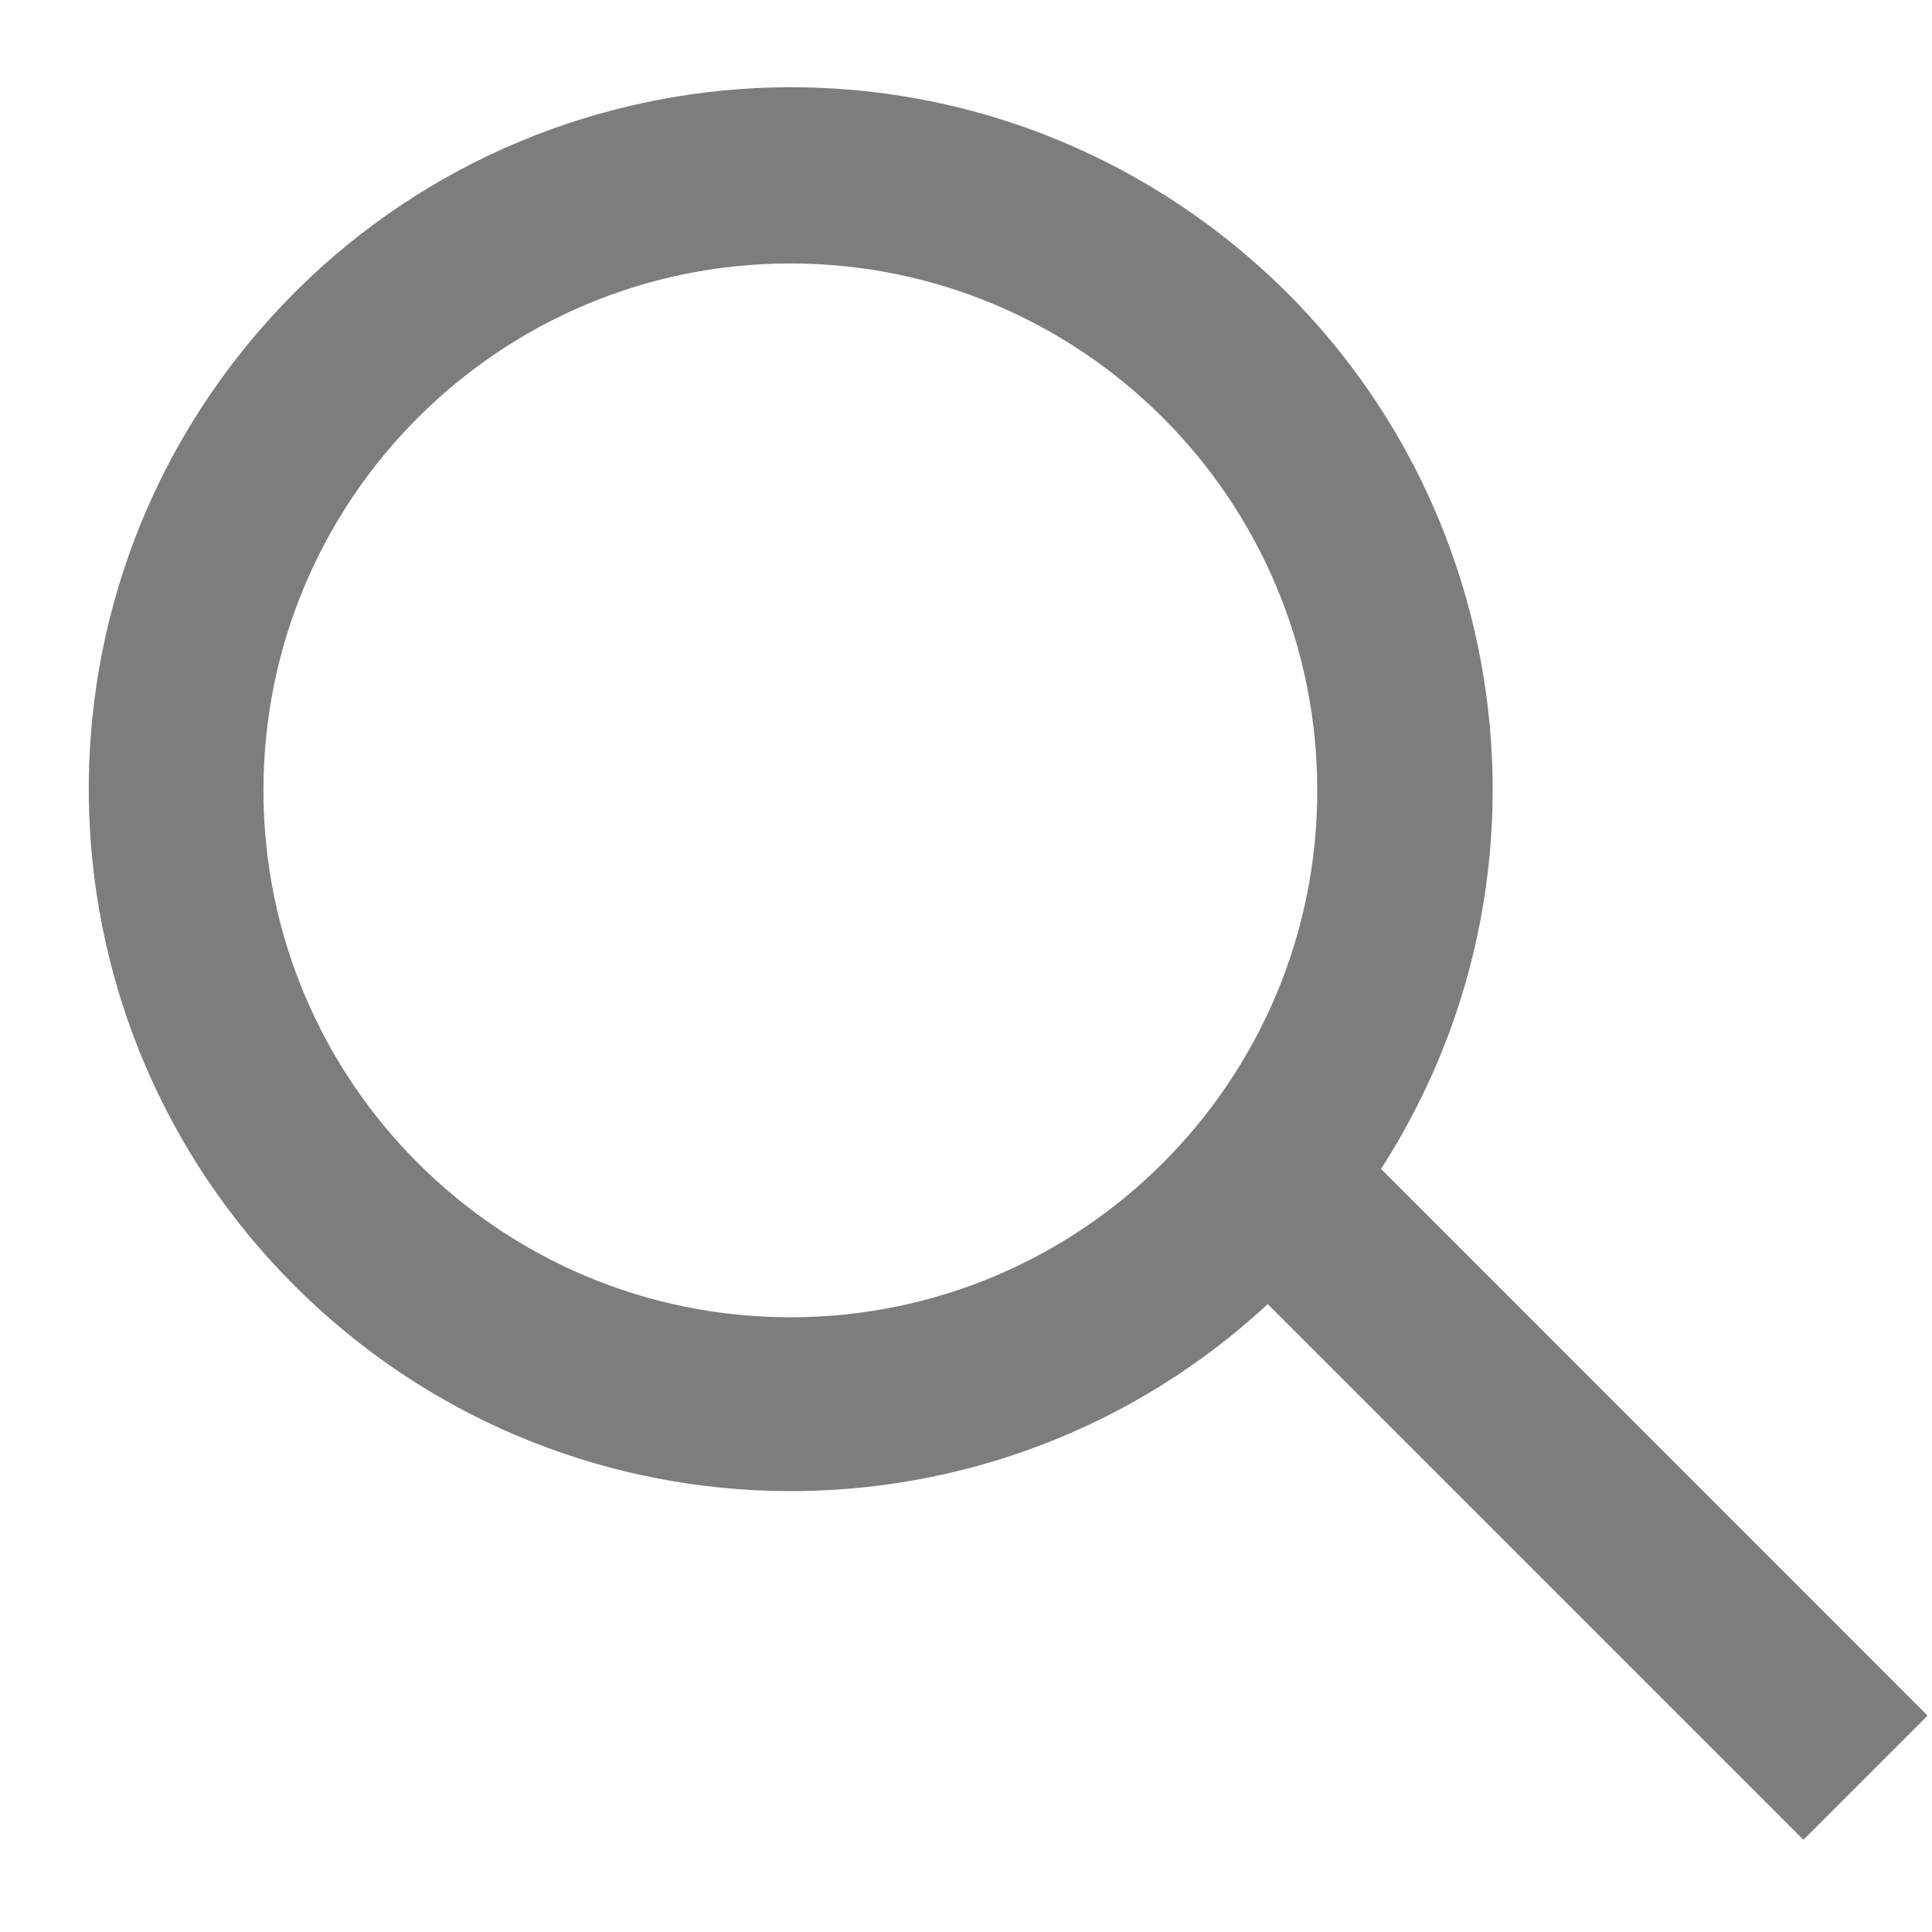
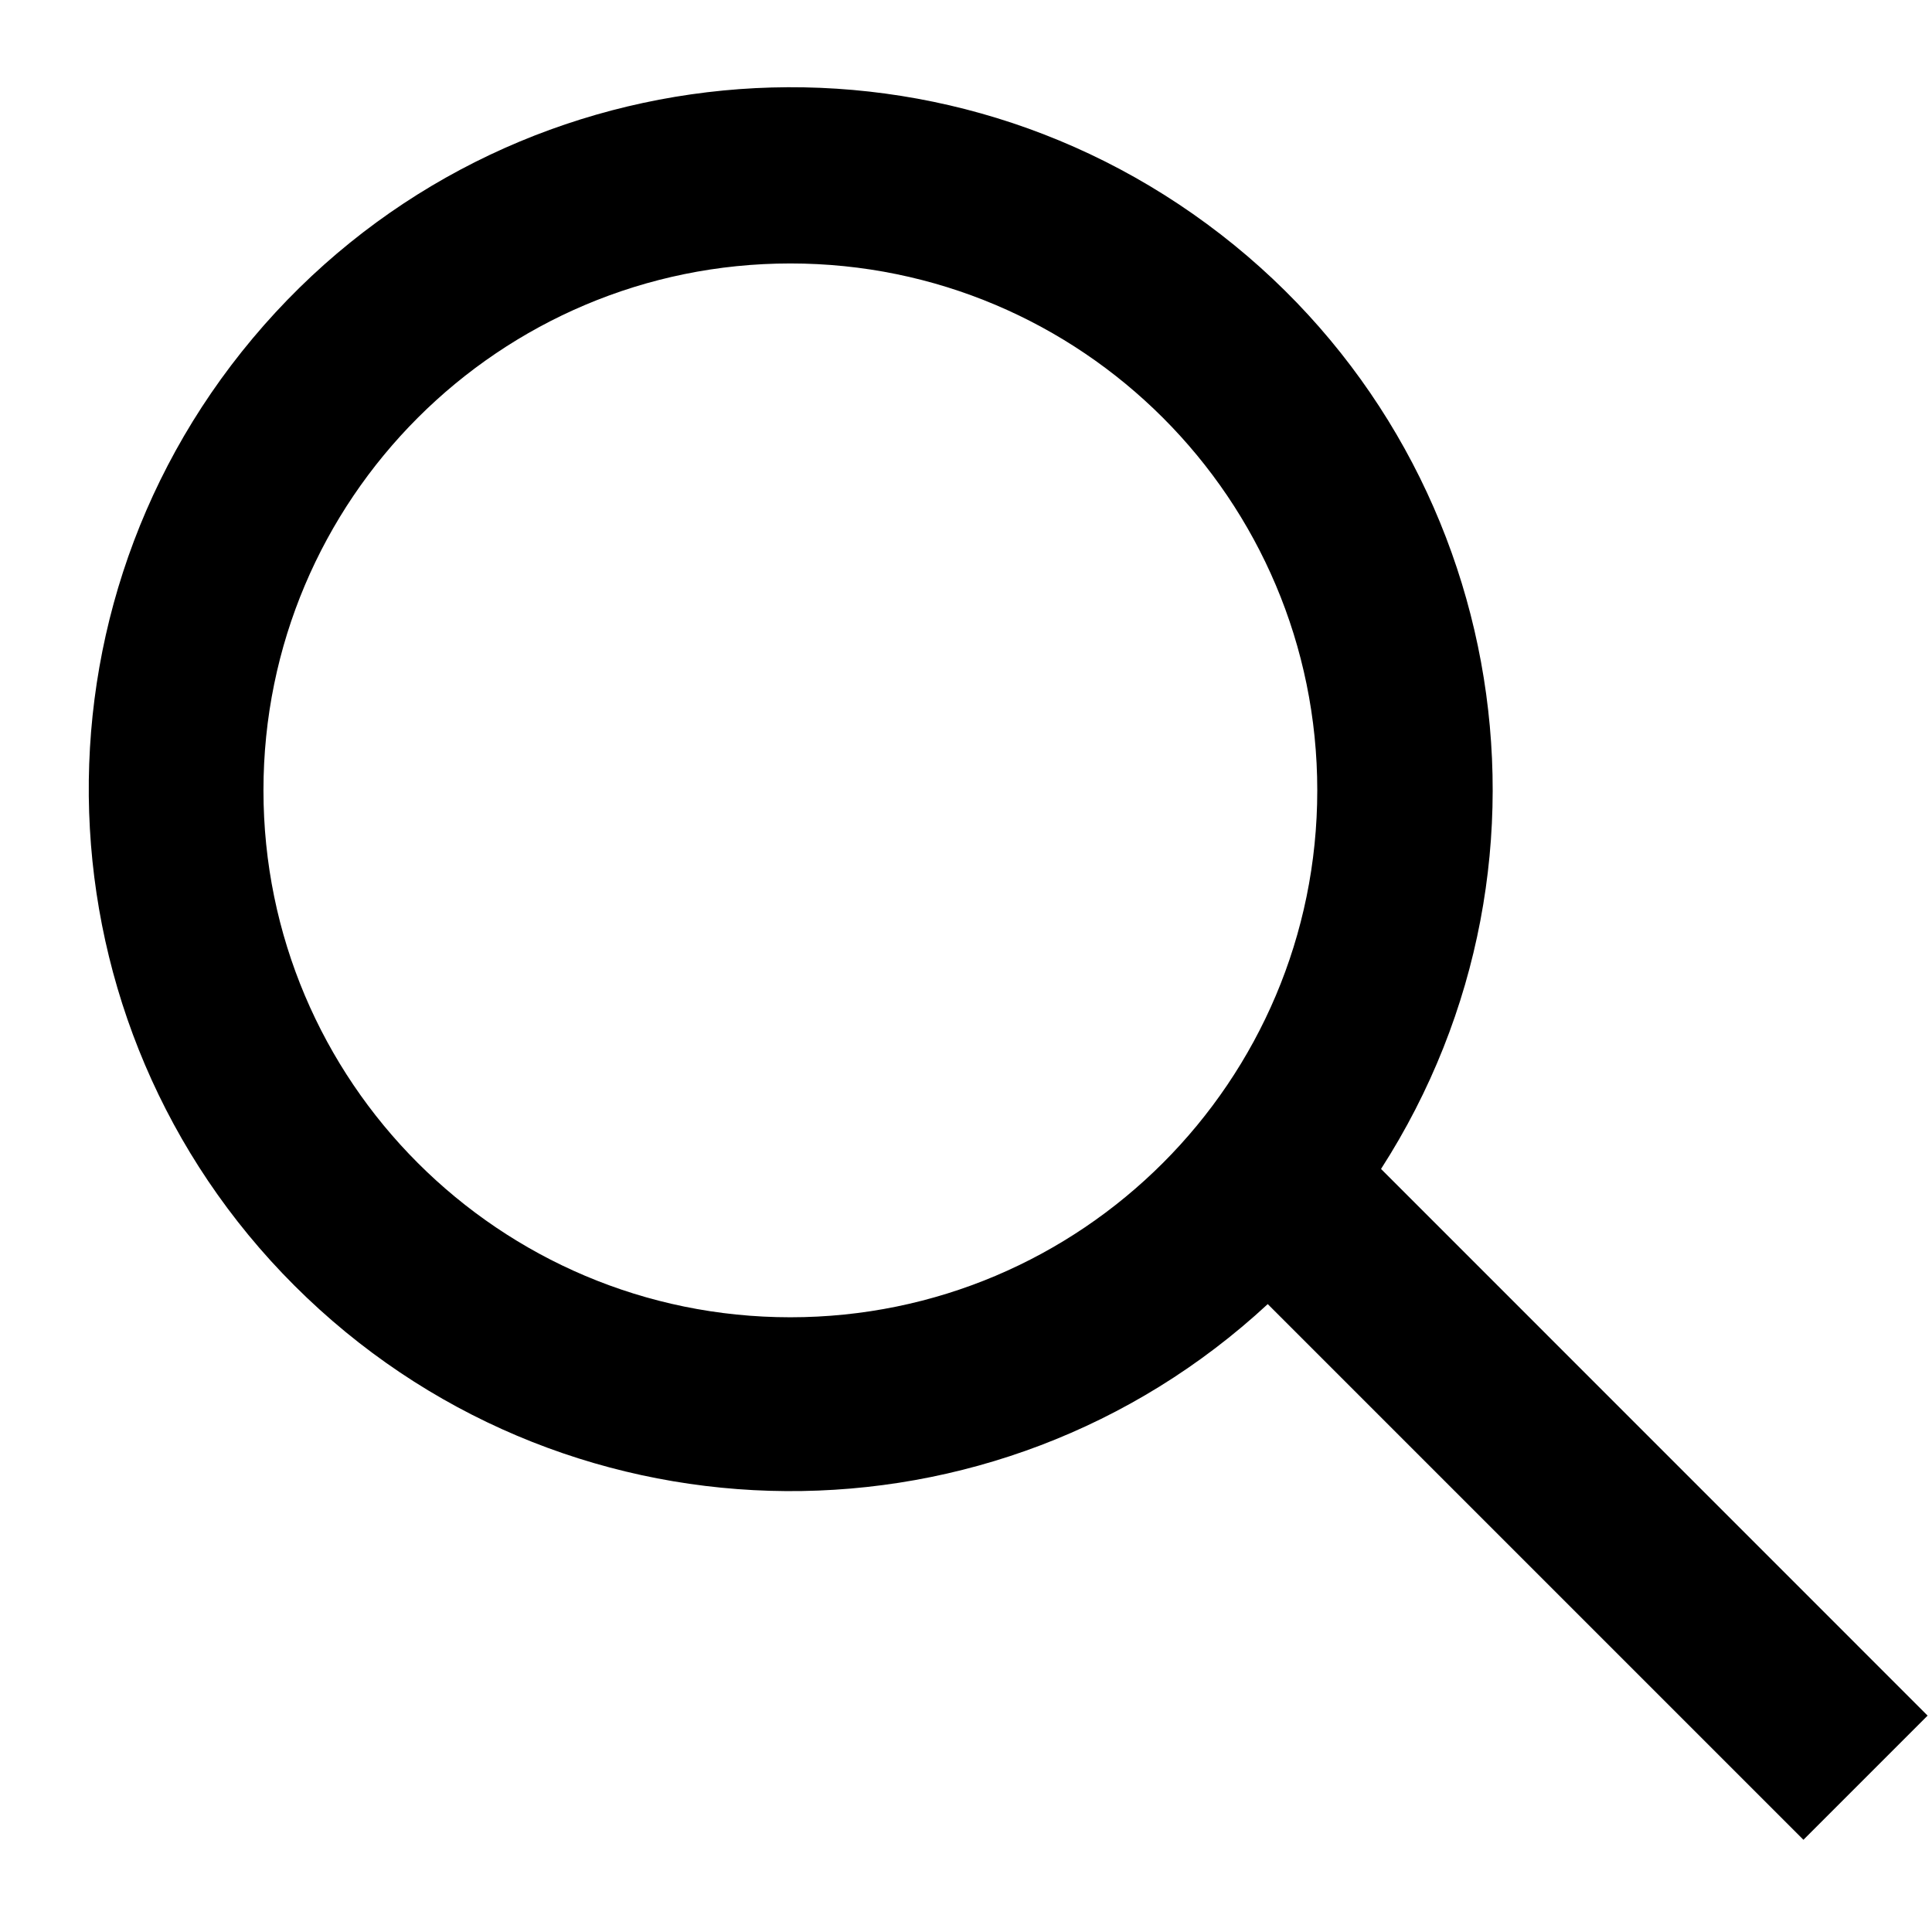
<svg xmlns="http://www.w3.org/2000/svg" width="22" height="22" viewBox="0 0 22 22">
  <defs>
    <style>
      .cls-1 {
-         fill: #7d7d7d;
+         fill: #000;
        fill-rule: evenodd;
      }
    </style>
  </defs>
  <path class="cls-1" d="M21.95,19.536L20.536,20.95l-6.1-6.1a7.993,7.993,0,1,1,1.29-1.539ZM9,3a6,6,0,1,0,6,6A6,6,0,0,0,9,3Z" />
</svg>
